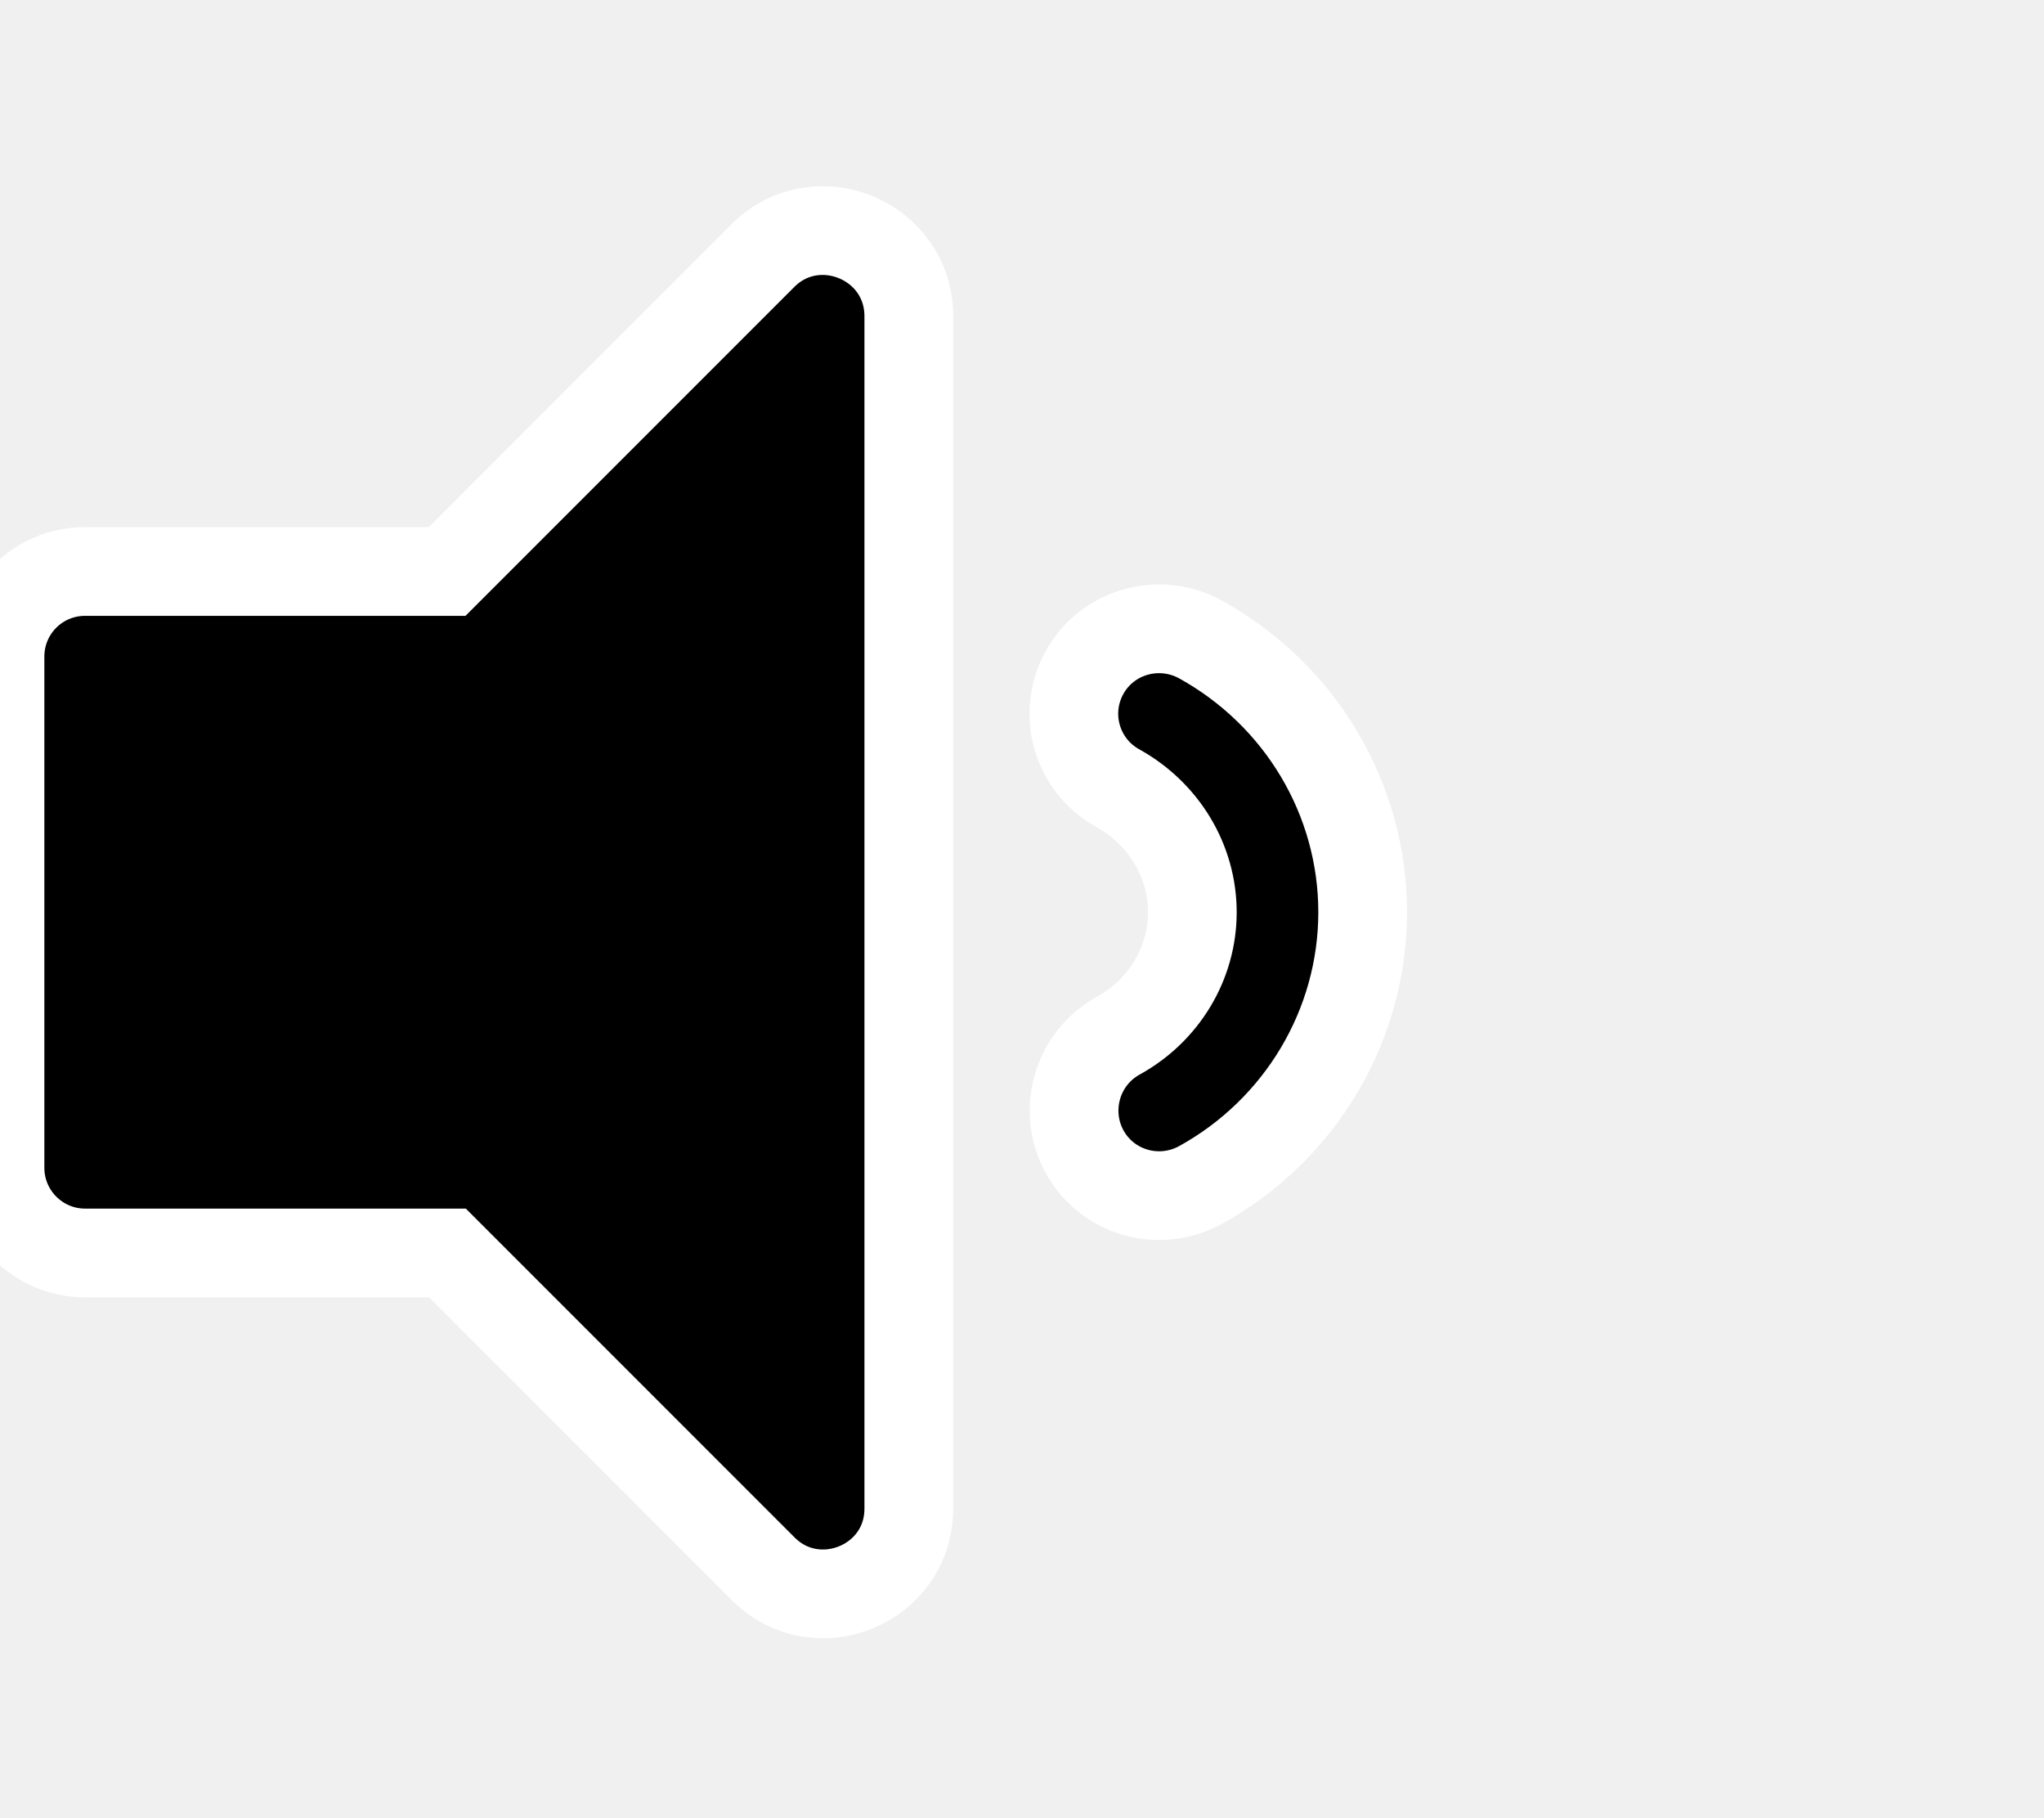
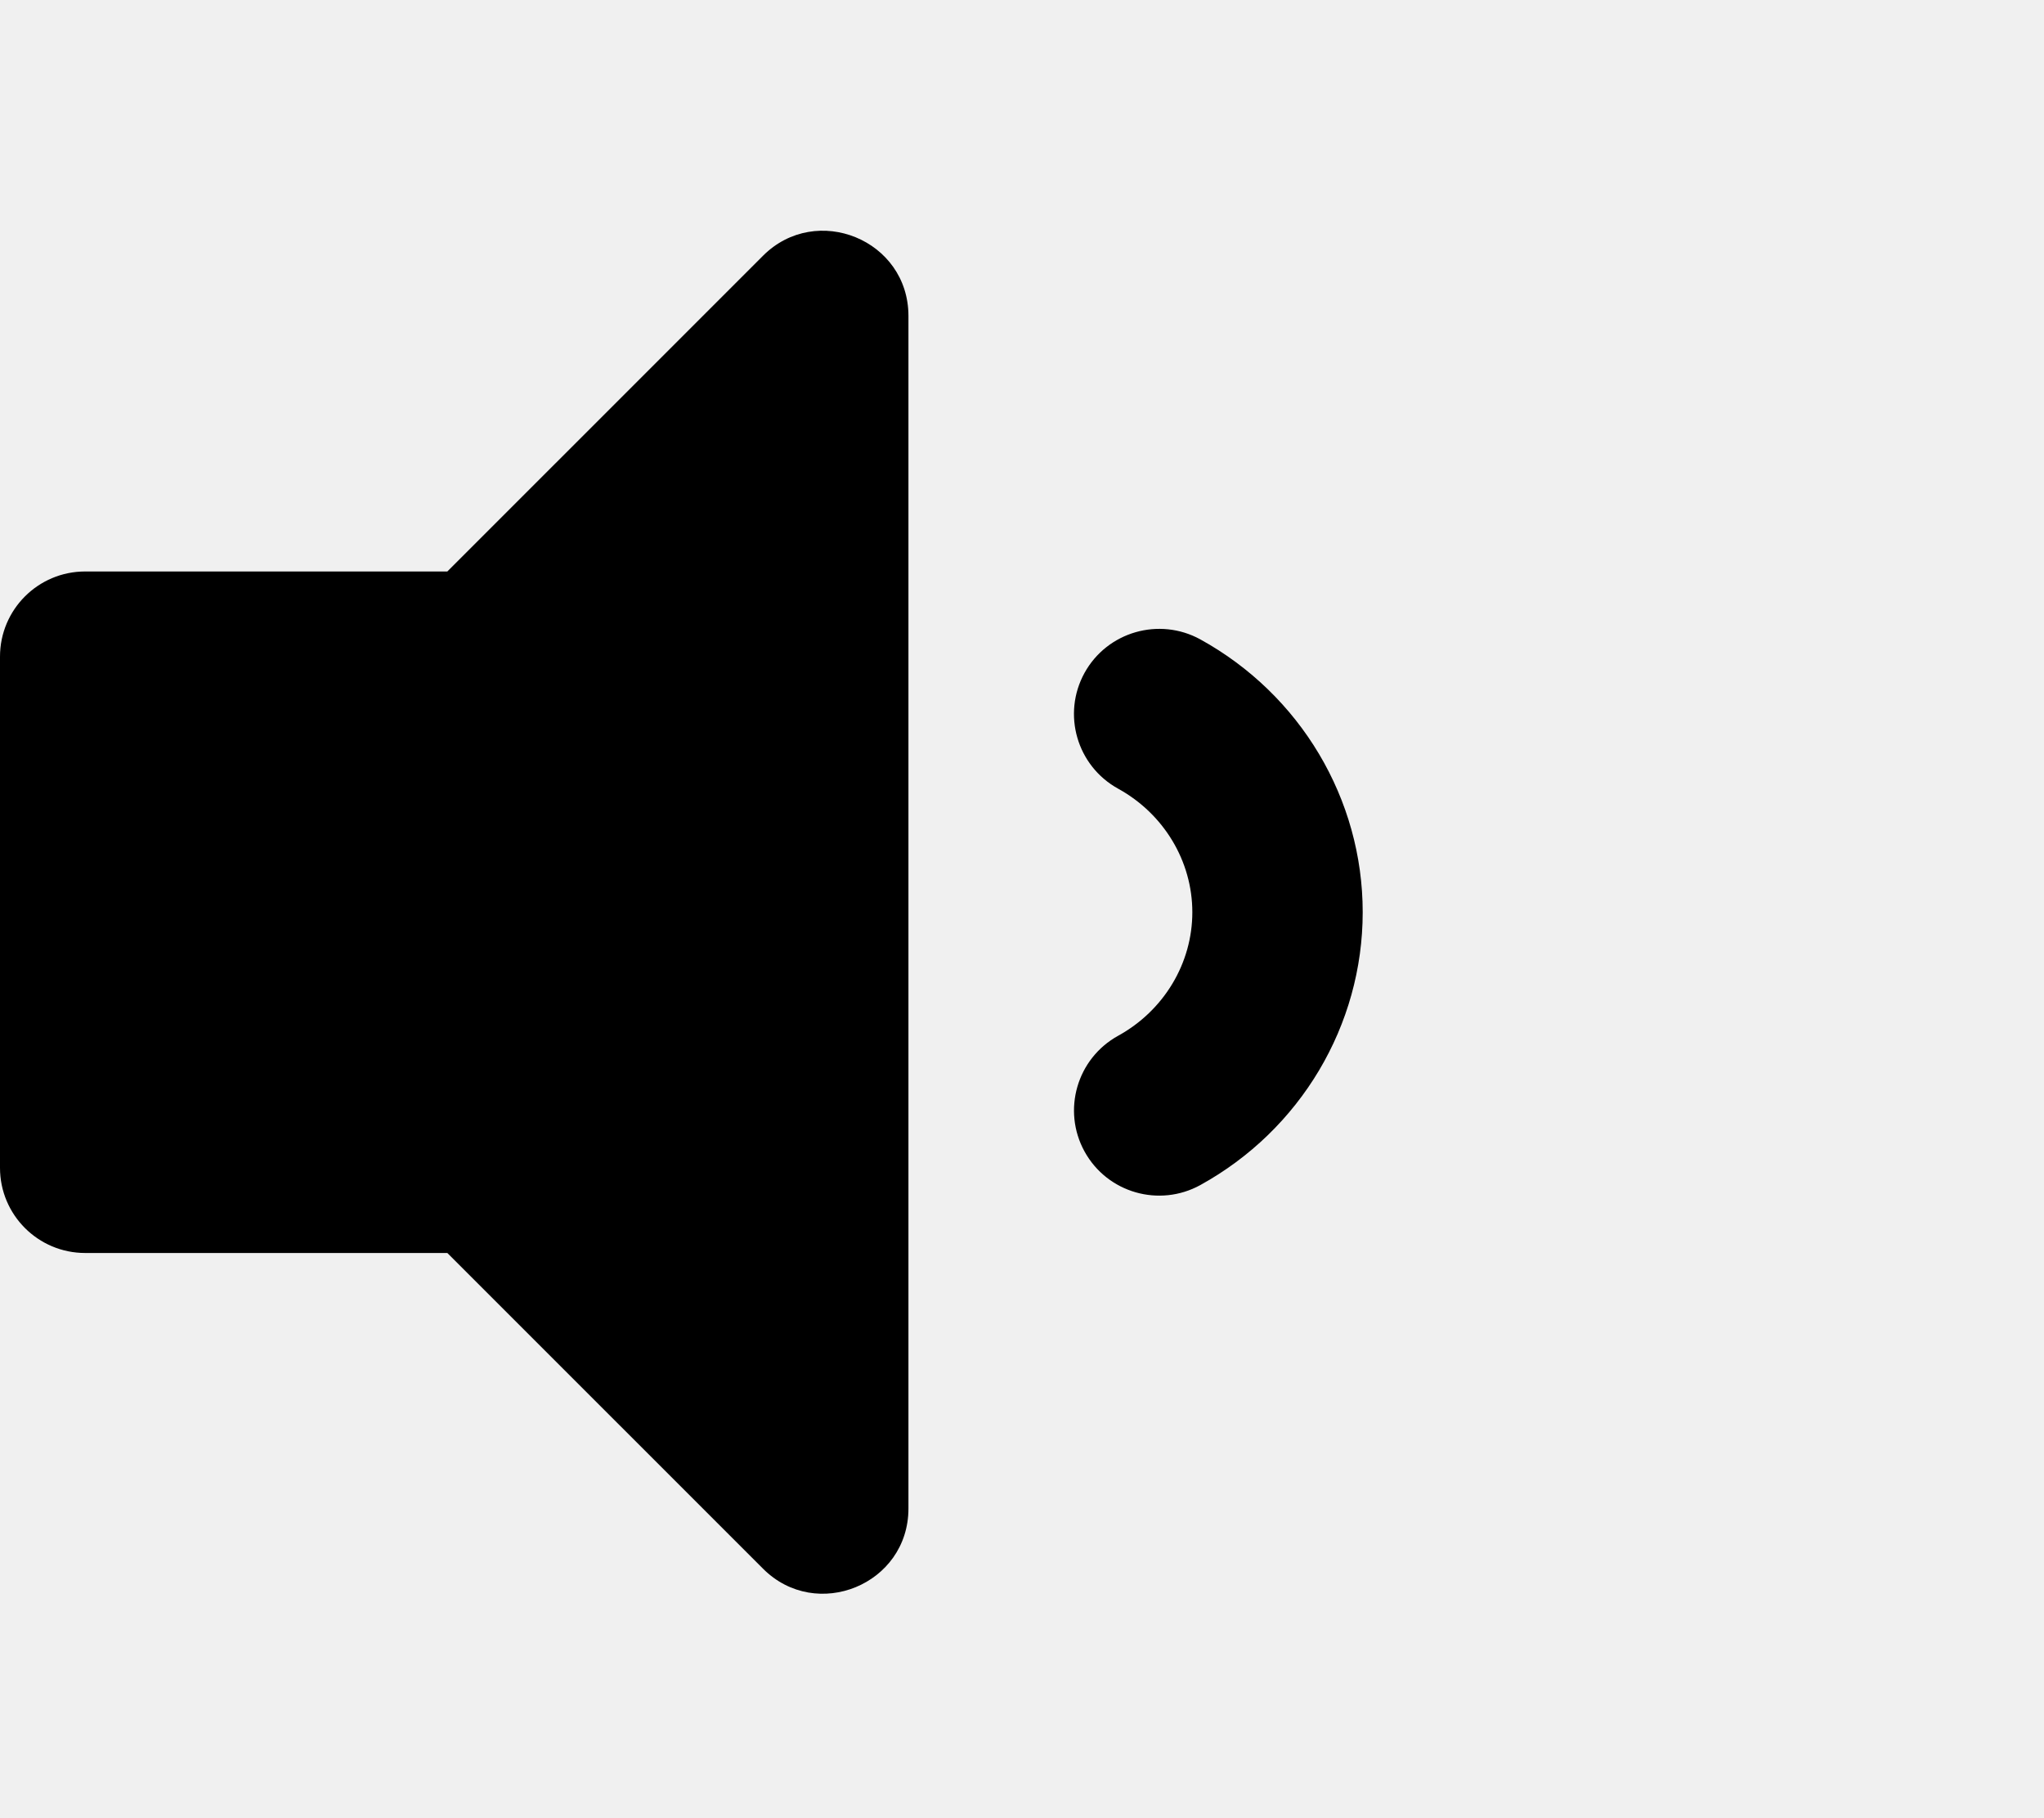
- <svg xmlns="http://www.w3.org/2000/svg" version="1.1" id="图层_1" focusable="false" x="0px" y="0px" viewBox="0 0 576 512" style="enable-background:new 0 0 576 512;" xml:space="preserve">
-   <style type="text/css">
- 	.st0{stroke:#FFFFFF;stroke-width:25;stroke-miterlimit:10;}
- </style>
-   <path class="st0" d="M215,72l-89,89H24c-13.3,0-24,10.7-24,24v144c0,13.2,10.7,24,24,24h102.1l89,89c15,15,41,4.5,41-17V89  C256,67.5,230,57,215,72z M338.2,180.1c-11.6-6.3-26.2-2.2-32.6,9.4c-6.4,11.6-2.2,26.2,9.5,32.6C328,229.3,336,242.6,336,257  s-8,27.7-20.9,34.8c-11.6,6.4-15.8,21-9.5,32.6c6.4,11.7,21,15.8,32.6,9.5c28.2-15.5,45.8-45,45.8-76.9S366.5,195.7,338.2,180.1z" />
+ <svg xmlns="http://www.w3.org/2000/svg" aria-hidden="true" focusable="false" data-prefix="fas" data-icon="volume-down" class="svg-inline--fa fa-volume-down fa-w-12" role="img" viewBox="0 0 576 512">
+   <path fill="currentColor" d="M215.03 72.04L126.06 161H24c-13.26 0-24 10.74-24 24v144c0 13.25 10.74 24 24 24h102.06l88.97 88.95c15.03 15.03 40.97 4.47 40.97-16.97V89.02c0-21.47-25.96-31.98-40.97-16.98zm123.2 108.08c-11.58-6.33-26.19-2.16-32.61 9.45-6.39 11.61-2.16 26.2 9.45 32.61C327.98 229.28 336 242.62 336 257c0 14.38-8.02 27.72-20.92 34.81-11.61 6.41-15.84 21-9.45 32.61 6.43 11.66 21.05 15.8 32.61 9.45 28.23-15.55 45.77-45 45.77-76.88s-17.54-61.32-45.78-76.87z" />
</svg>
